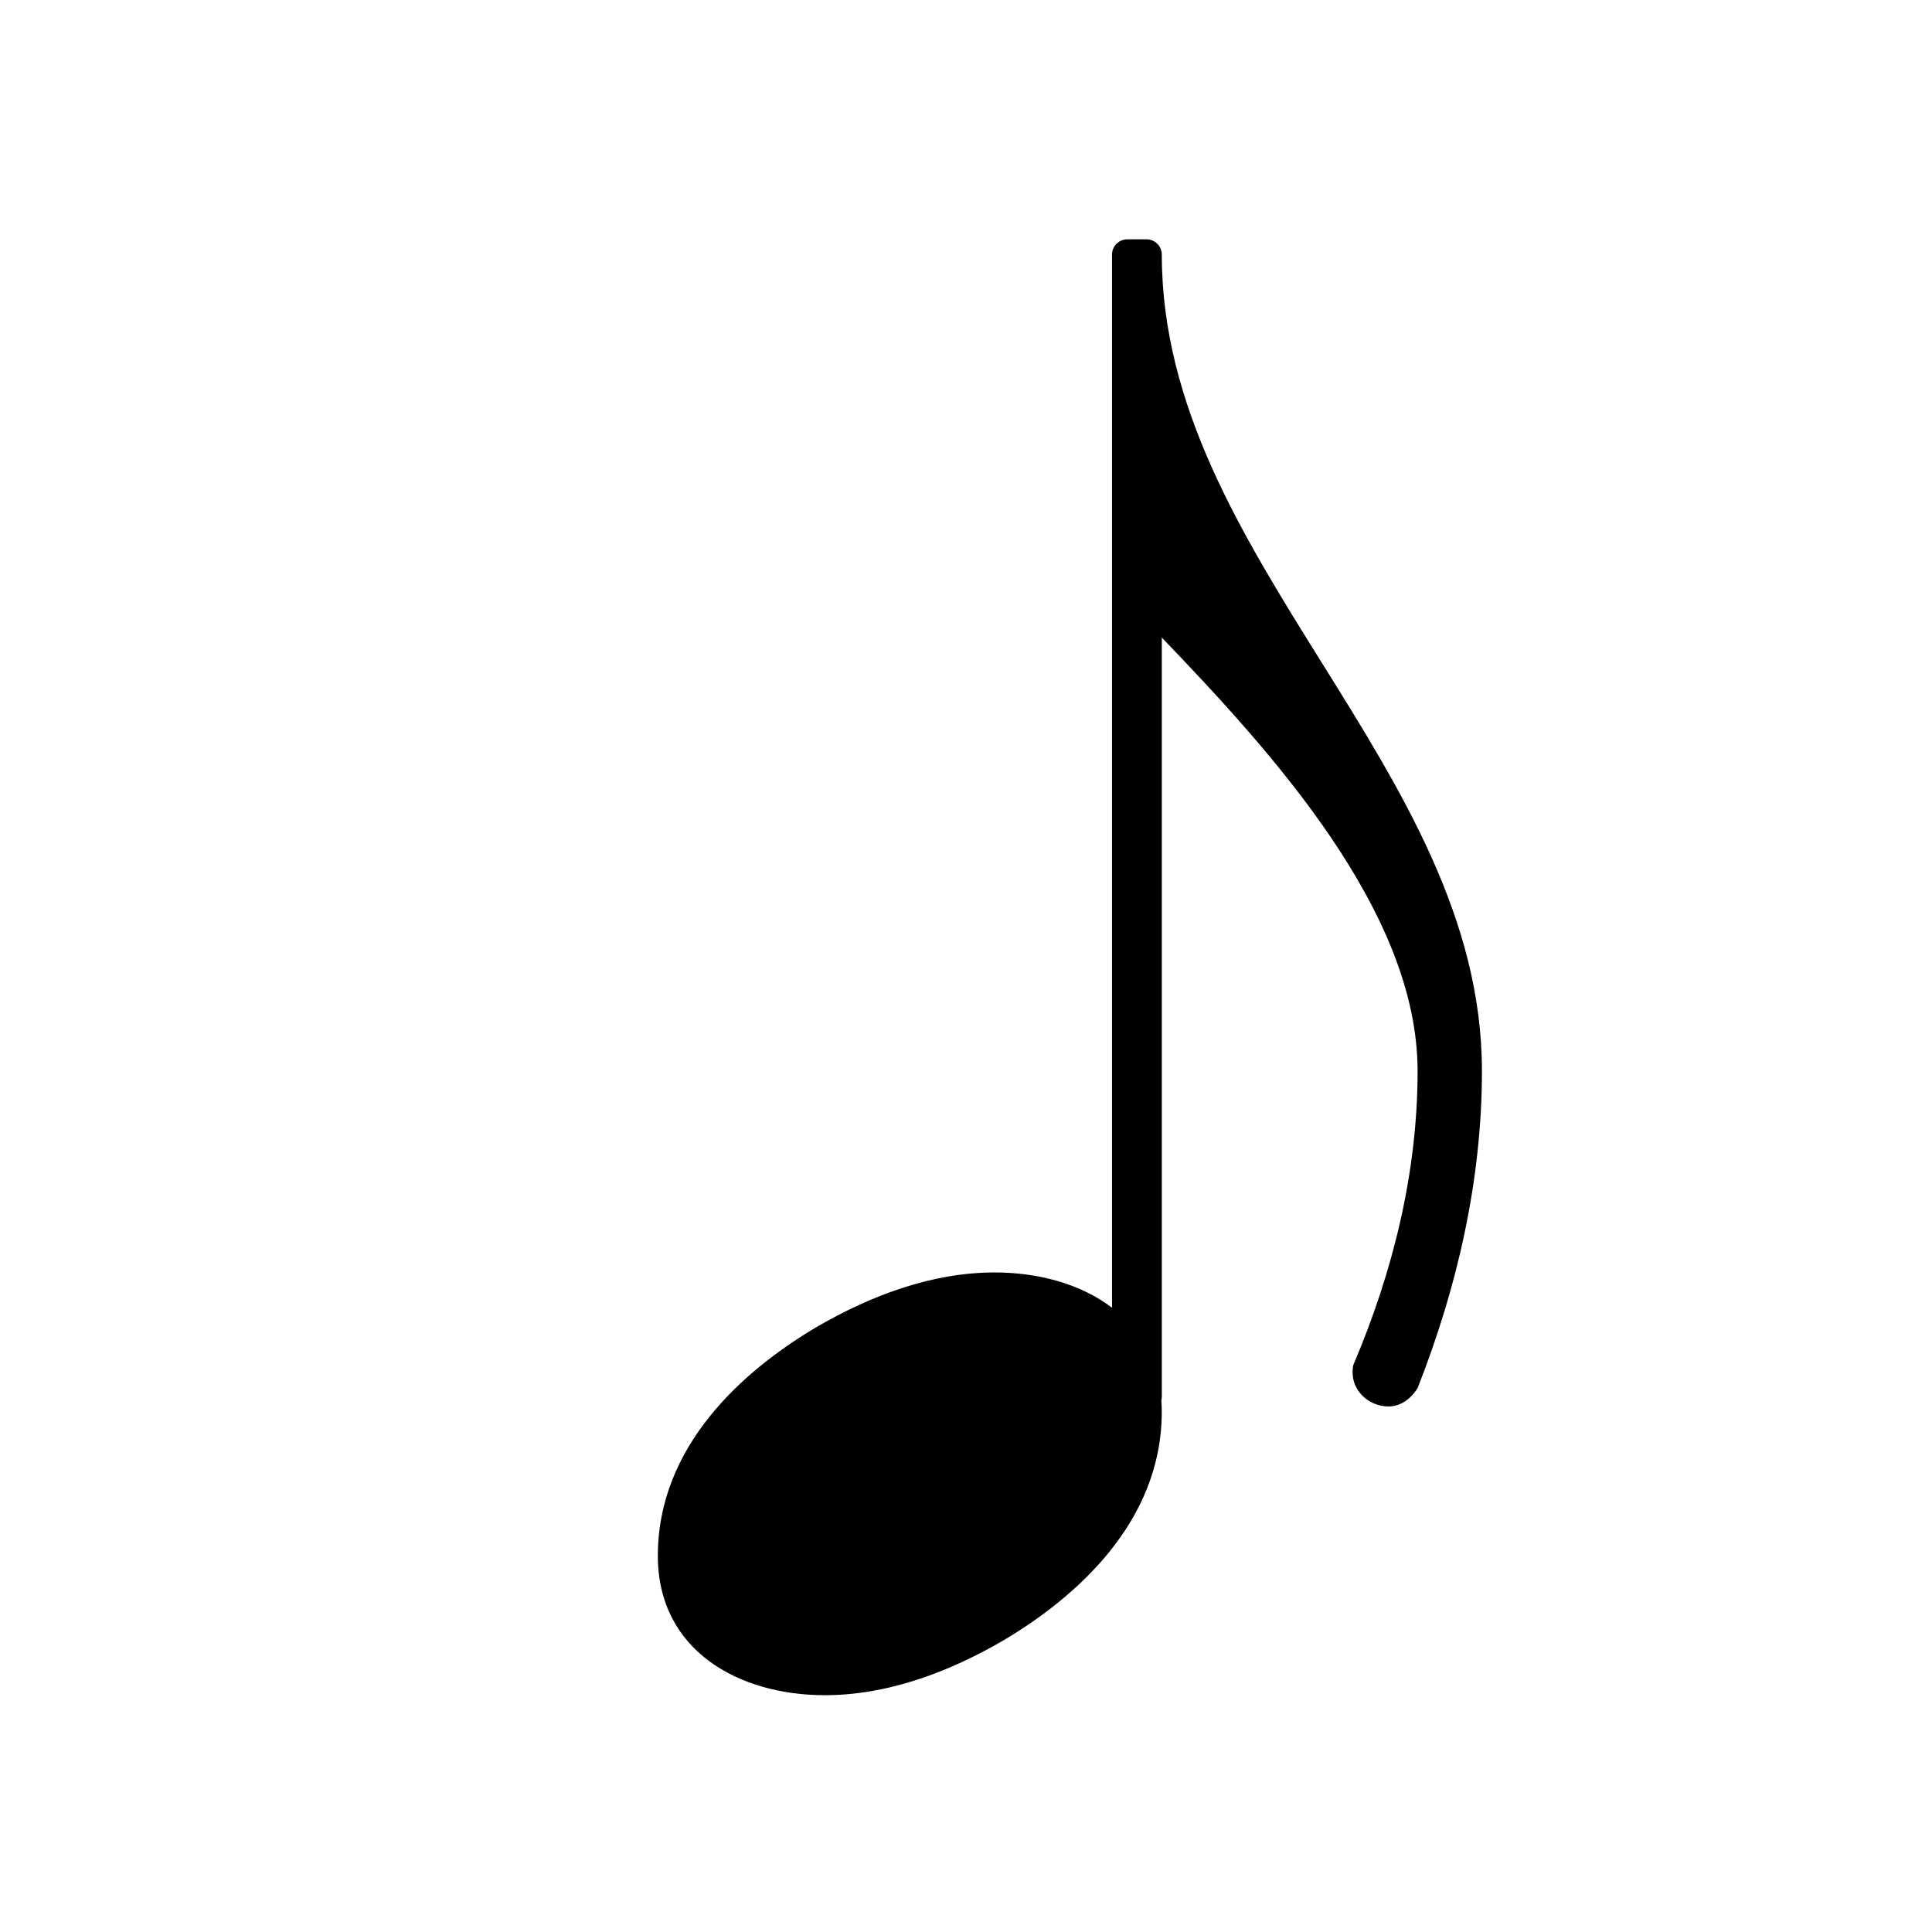
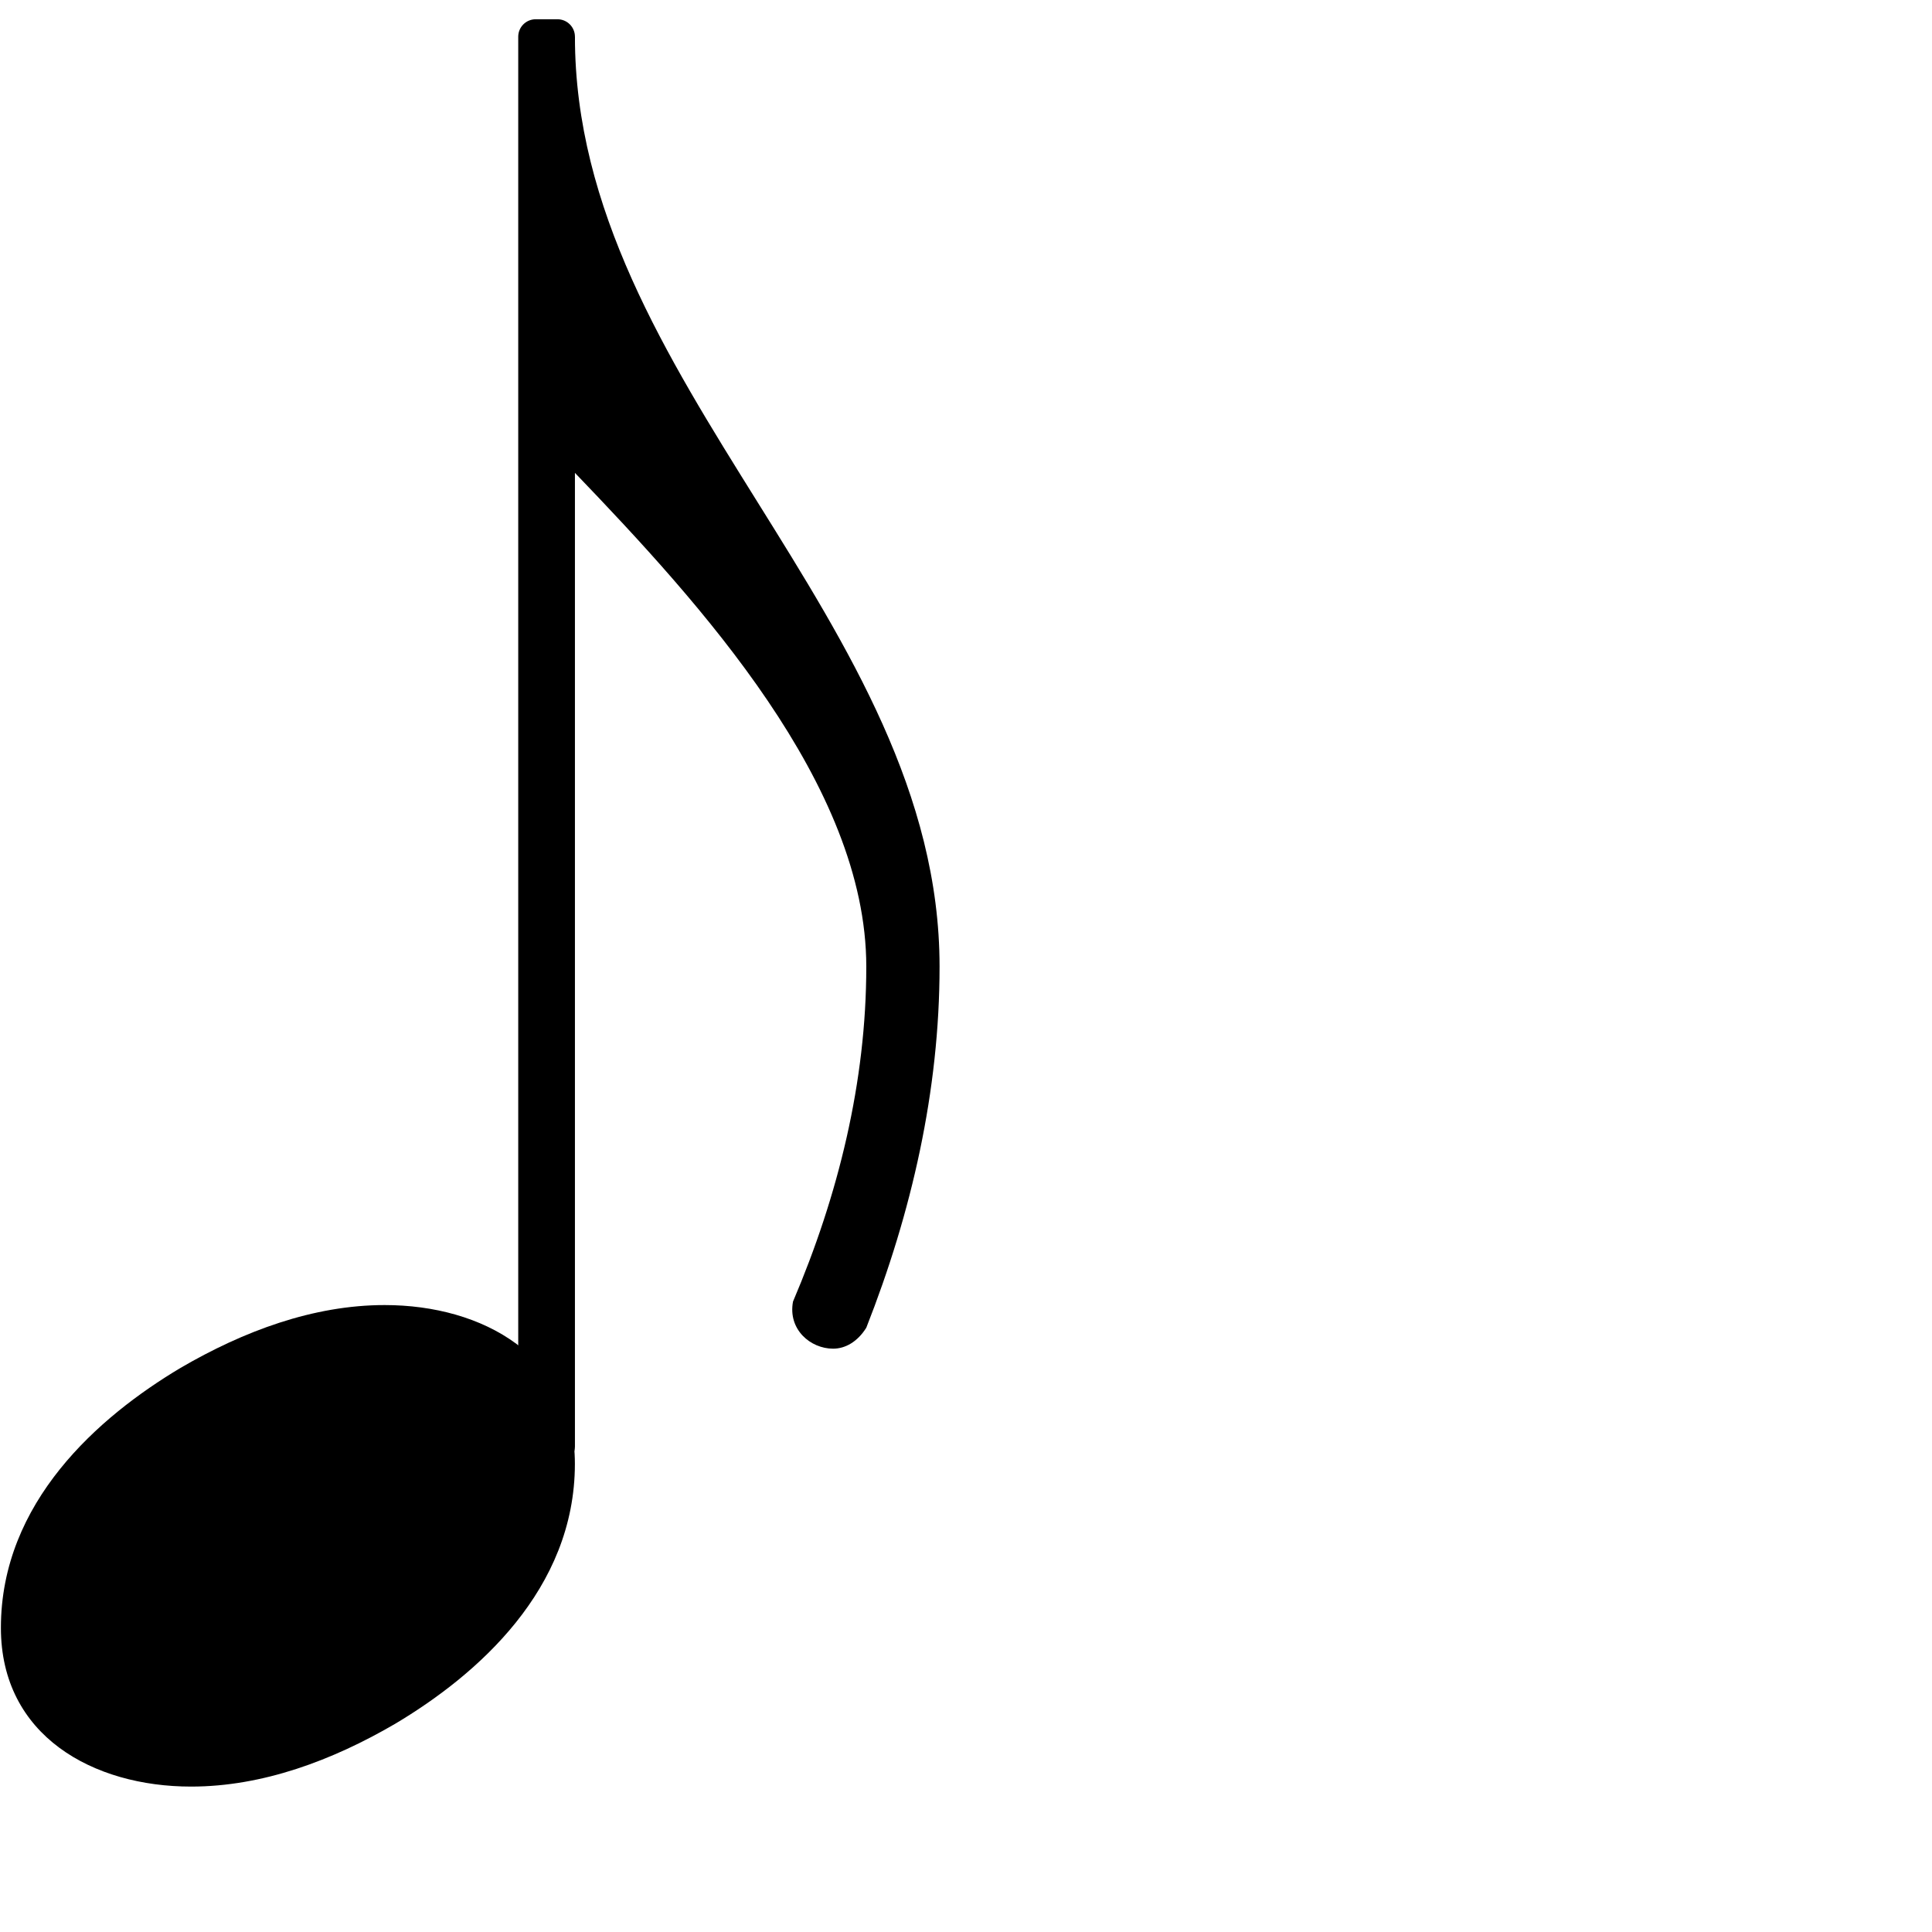
- <svg xmlns="http://www.w3.org/2000/svg" xmlns:xlink="http://www.w3.org/1999/xlink" version="1.1" width="1000" height="1000" id="svg2">
+ <svg xmlns="http://www.w3.org/2000/svg" version="1.1" width="1000" height="1000" id="svg2">
  <defs id="defs4" />
-   <g id="g4225" transform="matrix(31.83079,0,0,31.83079,-27878.336,-13902.484)" style="fill:#000000;fill-opacity:1">
-     <a id="a44" xlink:href="textedit:///home/tom/Nuty/LilyPond/rhythms/rhythms.ly:19:2:3" style="color:inherit;fill:#000000;fill-opacity:1" transform="matrix(6.226649,0,0,6.226649,520.9667,408.9272)">
-       <path style="fill:#000000;fill-opacity:1" d="M 583.512 123.877 C 579.119 123.877 575.584 127.413 575.584 131.805 L 575.584 676.893 C 559.449 664.58 537.495 658.617 514.914 658.617 C 482.409 658.617 450.699 670.509 422.158 687.158 C 384.897 709.357 340.5 748.204 340.5 805.285 C 340.5 854.439 382.517 877.43 426.914 877.43 C 459.419 877.43 491.131 865.537 519.672 848.889 C 556.933 826.69 601.33 787.843 601.33 730.762 C 601.33 728.725 601.251 726.737 601.109 724.789 C 601.261 724.175 601.35 723.535 601.35 722.873 L 601.35 330.004 C 658.431 389.464 733.746 471.914 733.746 554.365 C 733.746 606.69 721.062 658.222 700.449 706.582 C 698.071 719.267 708.377 727.988 718.684 727.988 C 724.233 727.988 729.782 724.817 733.746 718.475 C 754.359 666.15 767.045 610.654 767.045 554.365 C 767.045 397.391 601.35 288.779 601.35 131.805 C 601.35 127.413 597.814 123.877 593.422 123.877 L 583.512 123.877 z " transform="matrix(0.00504543,0,0,0.00504543,56.99093,4.470292)" id="path46" />
-     </a>
+   <g id="g4163" transform="matrix(0.9180051,0,0,0.9180051,-1.216038,65.74989)">
+     <rect id="rect32" ry="9.837" height="814.539" width="31.97" y="-60.764" x="293.519" style="fill:currentColor" />
+     <path id="path34" d="m 325.488,-50.928 c 0,194.769 205.59,329.534 205.59,524.303 0,69.841 -15.739,138.699 -41.315,203.622 -4.919,7.869 -11.804,11.804 -18.69,11.804 -12.788,0 -25.576,-10.82 -22.625,-26.56 25.576,-60.005 41.315,-123.944 41.315,-188.867 0,-102.303 -93.45,-204.606 -164.275,-278.383 l -15.739,0 0,-245.921 15.739,0 z" style="fill:currentColor" />
+     <path id="path40" d="m 218.242,664.21 c 55.086,0 107.222,28.527 107.222,89.515 0,70.825 -55.086,119.026 -101.319,146.569 -35.413,20.657 -74.76,35.412 -115.091,35.412 -55.086,0 -107.222,-28.527 -107.222,-89.515 0,-70.825 55.086,-119.026 101.319,-146.569 35.413,-20.657 74.76,-35.413 115.091,-35.413 z" style="fill:currentColor" />
  </g>
</svg>
